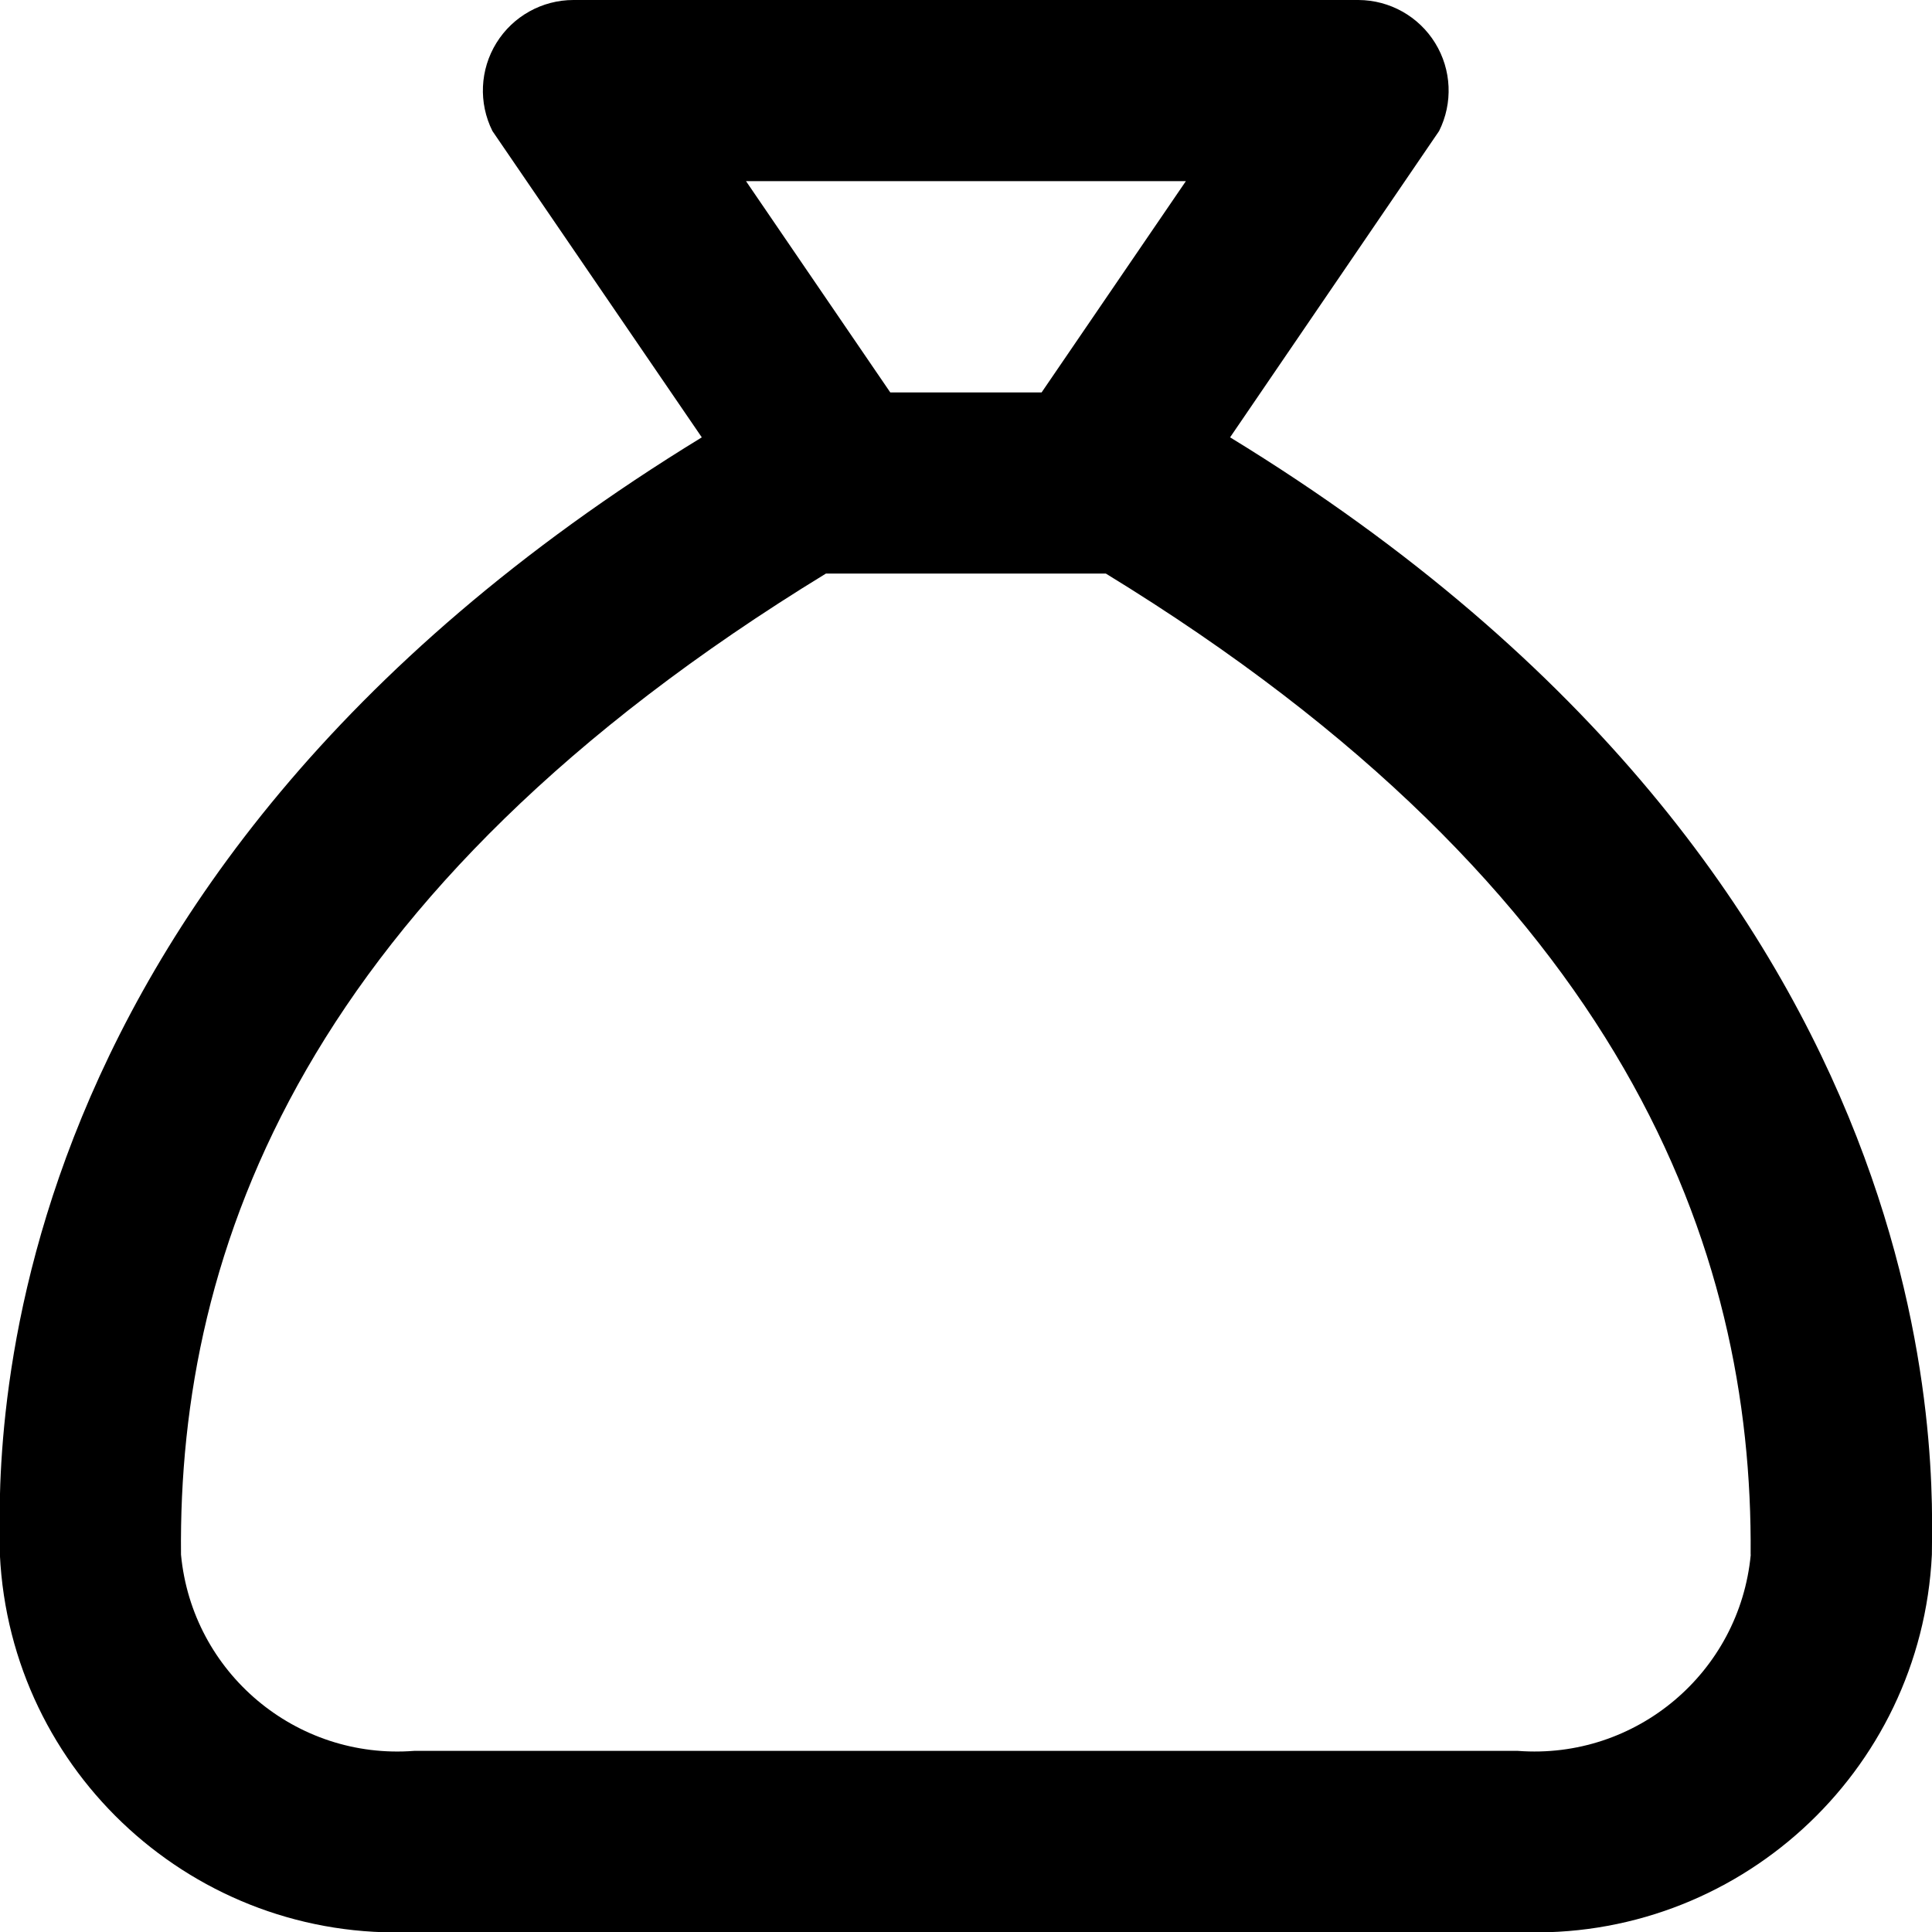
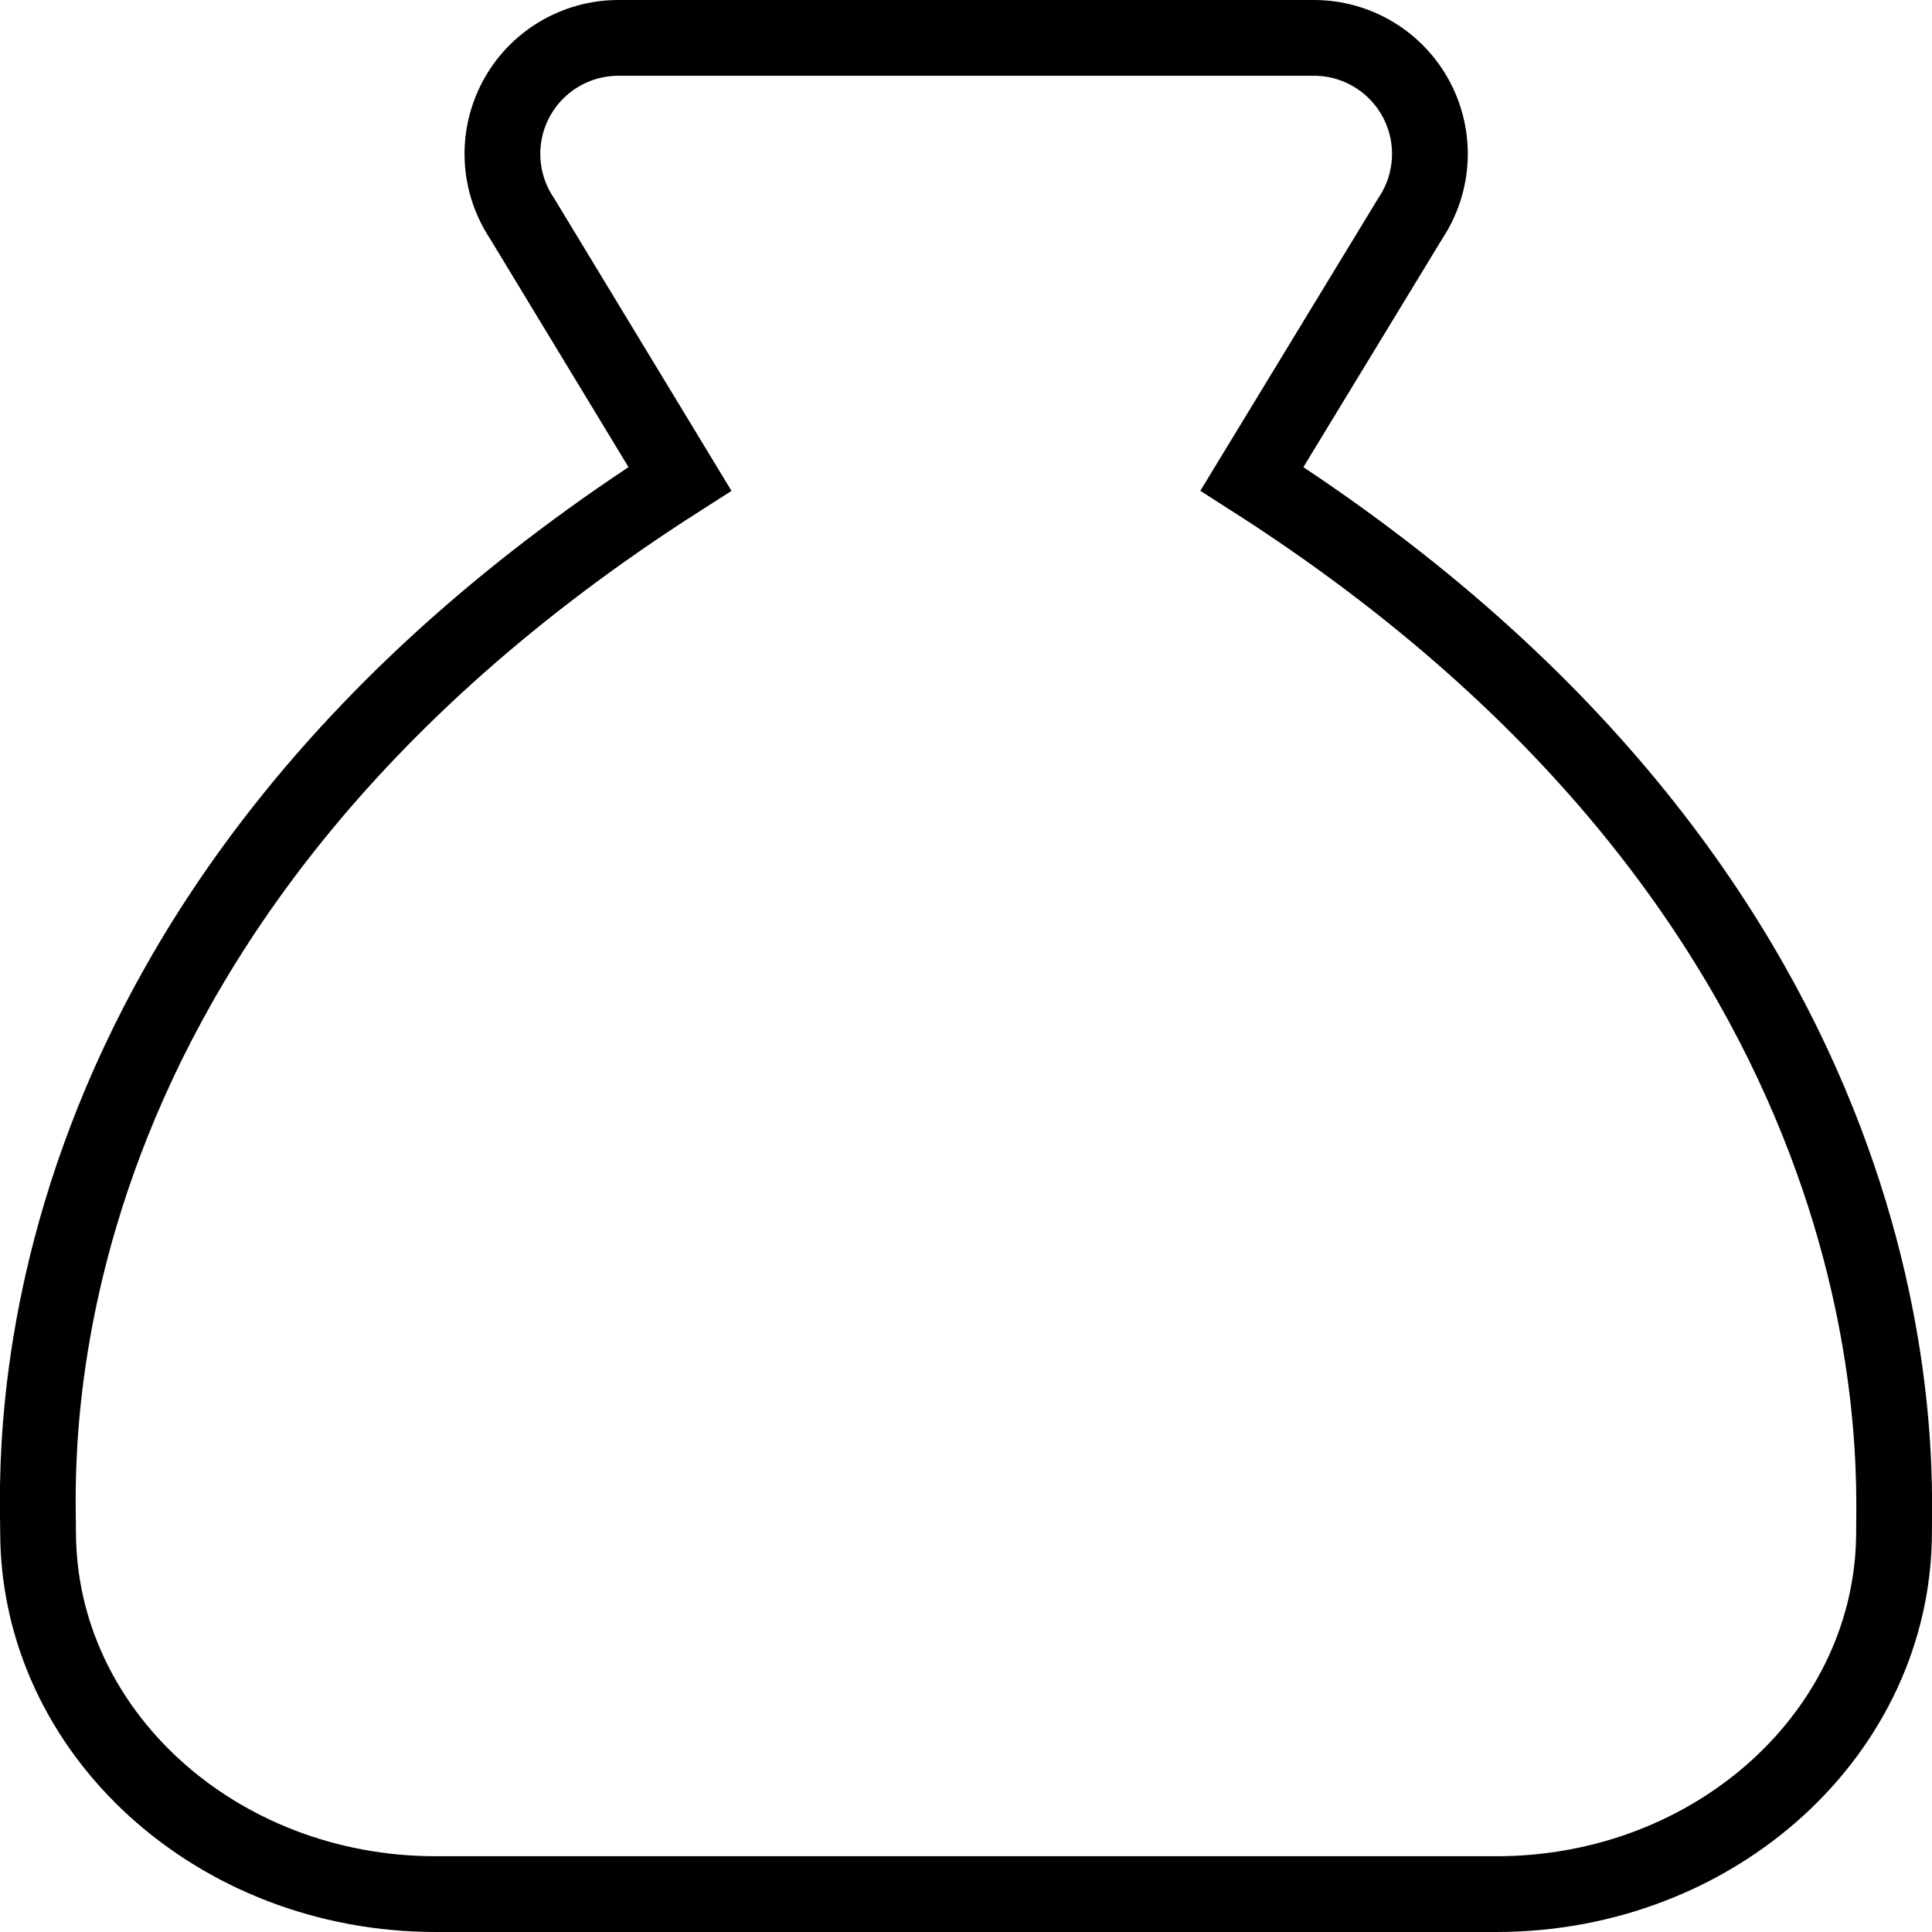
- <svg xmlns="http://www.w3.org/2000/svg" width="15.999" height="16" viewBox="0 0 15.999 16">
-   <path id="Path_12" data-name="Path 12" d="M10.188,3.622l1.731-2.537A.75.75,0,0,0,11.251,0H4.75a.75.75,0,0,0-.671,1.085L5.813,3.622C-.306,7.364,0,12.252,0,12.875A3.286,3.286,0,0,0,3.431,16h9.14A3.287,3.287,0,0,0,16,12.875c0-.612.275-5.531-5.81-9.252ZM9.822,1.5,8.627,3.25H7.374L6.179,1.5ZM14.5,12.875A1.8,1.8,0,0,1,12.571,14.5H3.431A1.8,1.8,0,0,1,1.5,12.875c-.026-2.531,1.02-5.483,5.341-8.125H9.159c4.3,2.631,5.361,5.591,5.34,8.125Z" transform="translate(-0.001)" />
+ <svg xmlns="http://www.w3.org/2000/svg" width="50.997" height="51" viewBox="0 0 50.997 51">
+   <path d="M33.05,12.64l4.184-6.88A3.062,3.062,0,0,0,34.688,1H16.327A3.062,3.062,0,0,0,13.78,5.762l4.17,6.879C.113,24.025,1.007,38.55,1.007,40.43c0,5.286,4.7,9.57,10.5,9.57H39.5c5.8,0,10.5-4.285,10.5-9.57C49.995,38.584,50.787,23.969,33.05,12.64Z" transform="translate(-0.002 0)" fill="none" stroke="#000" stroke-width="2" />
</svg>
